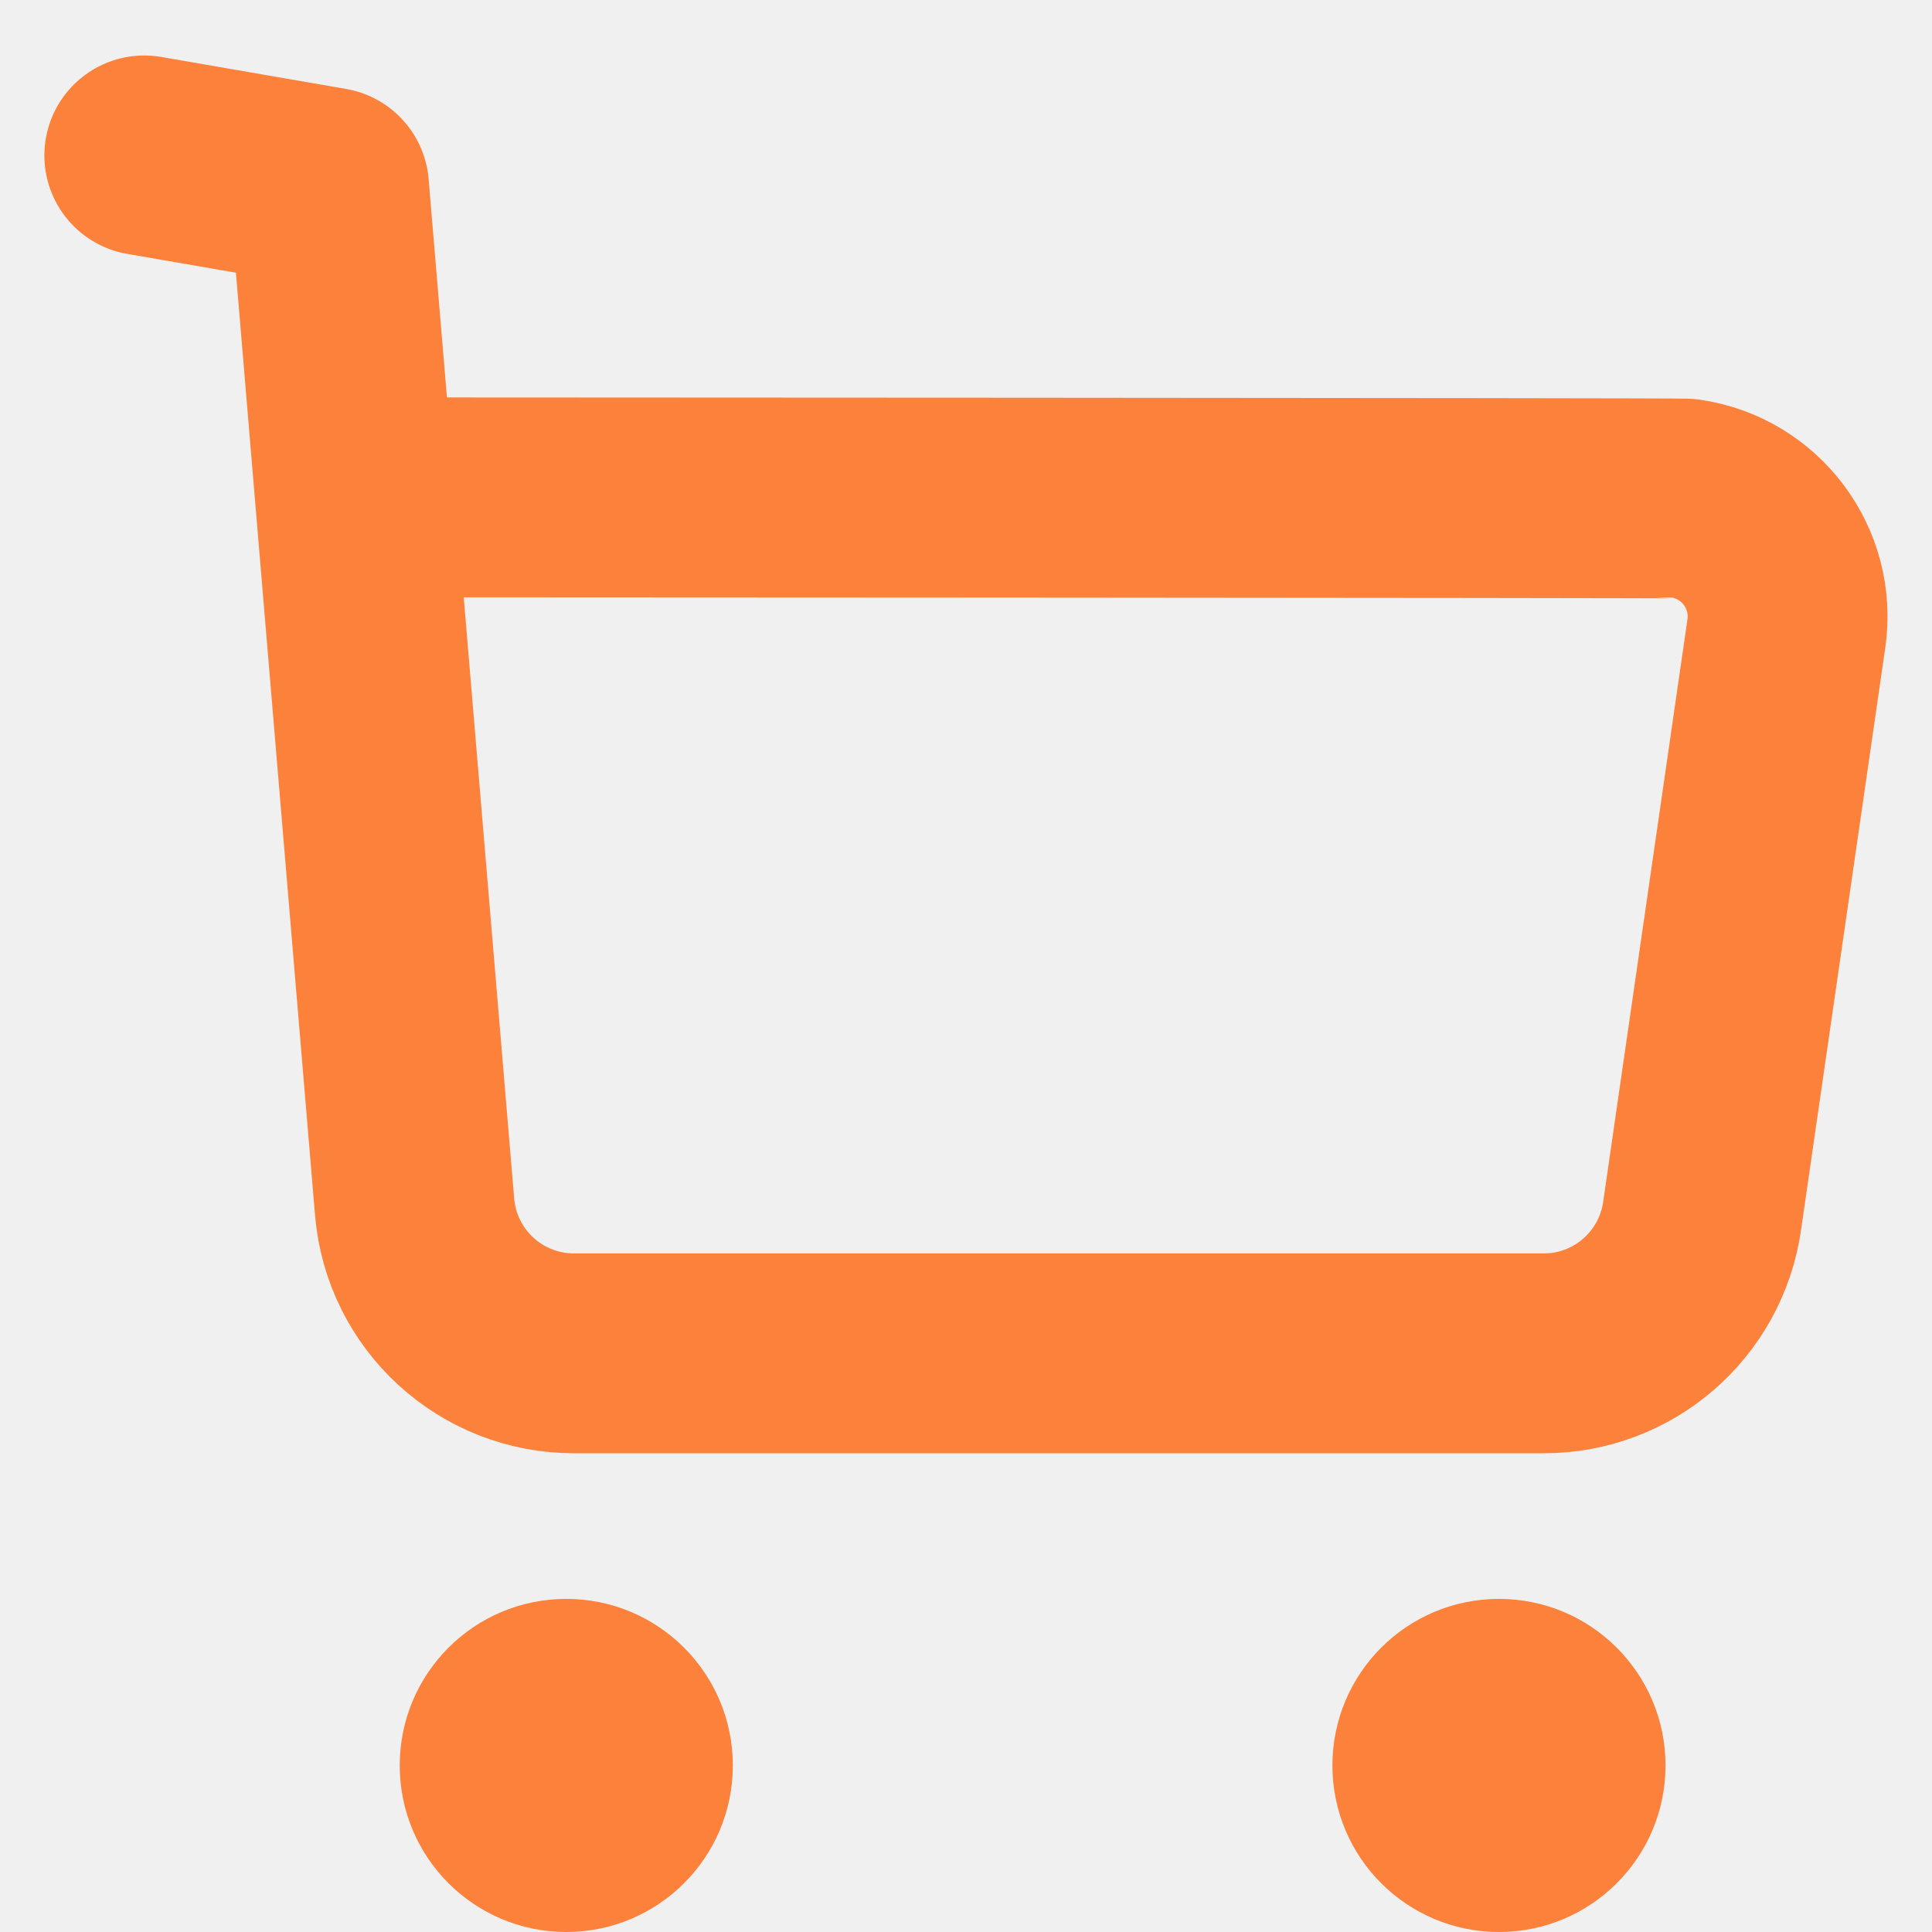
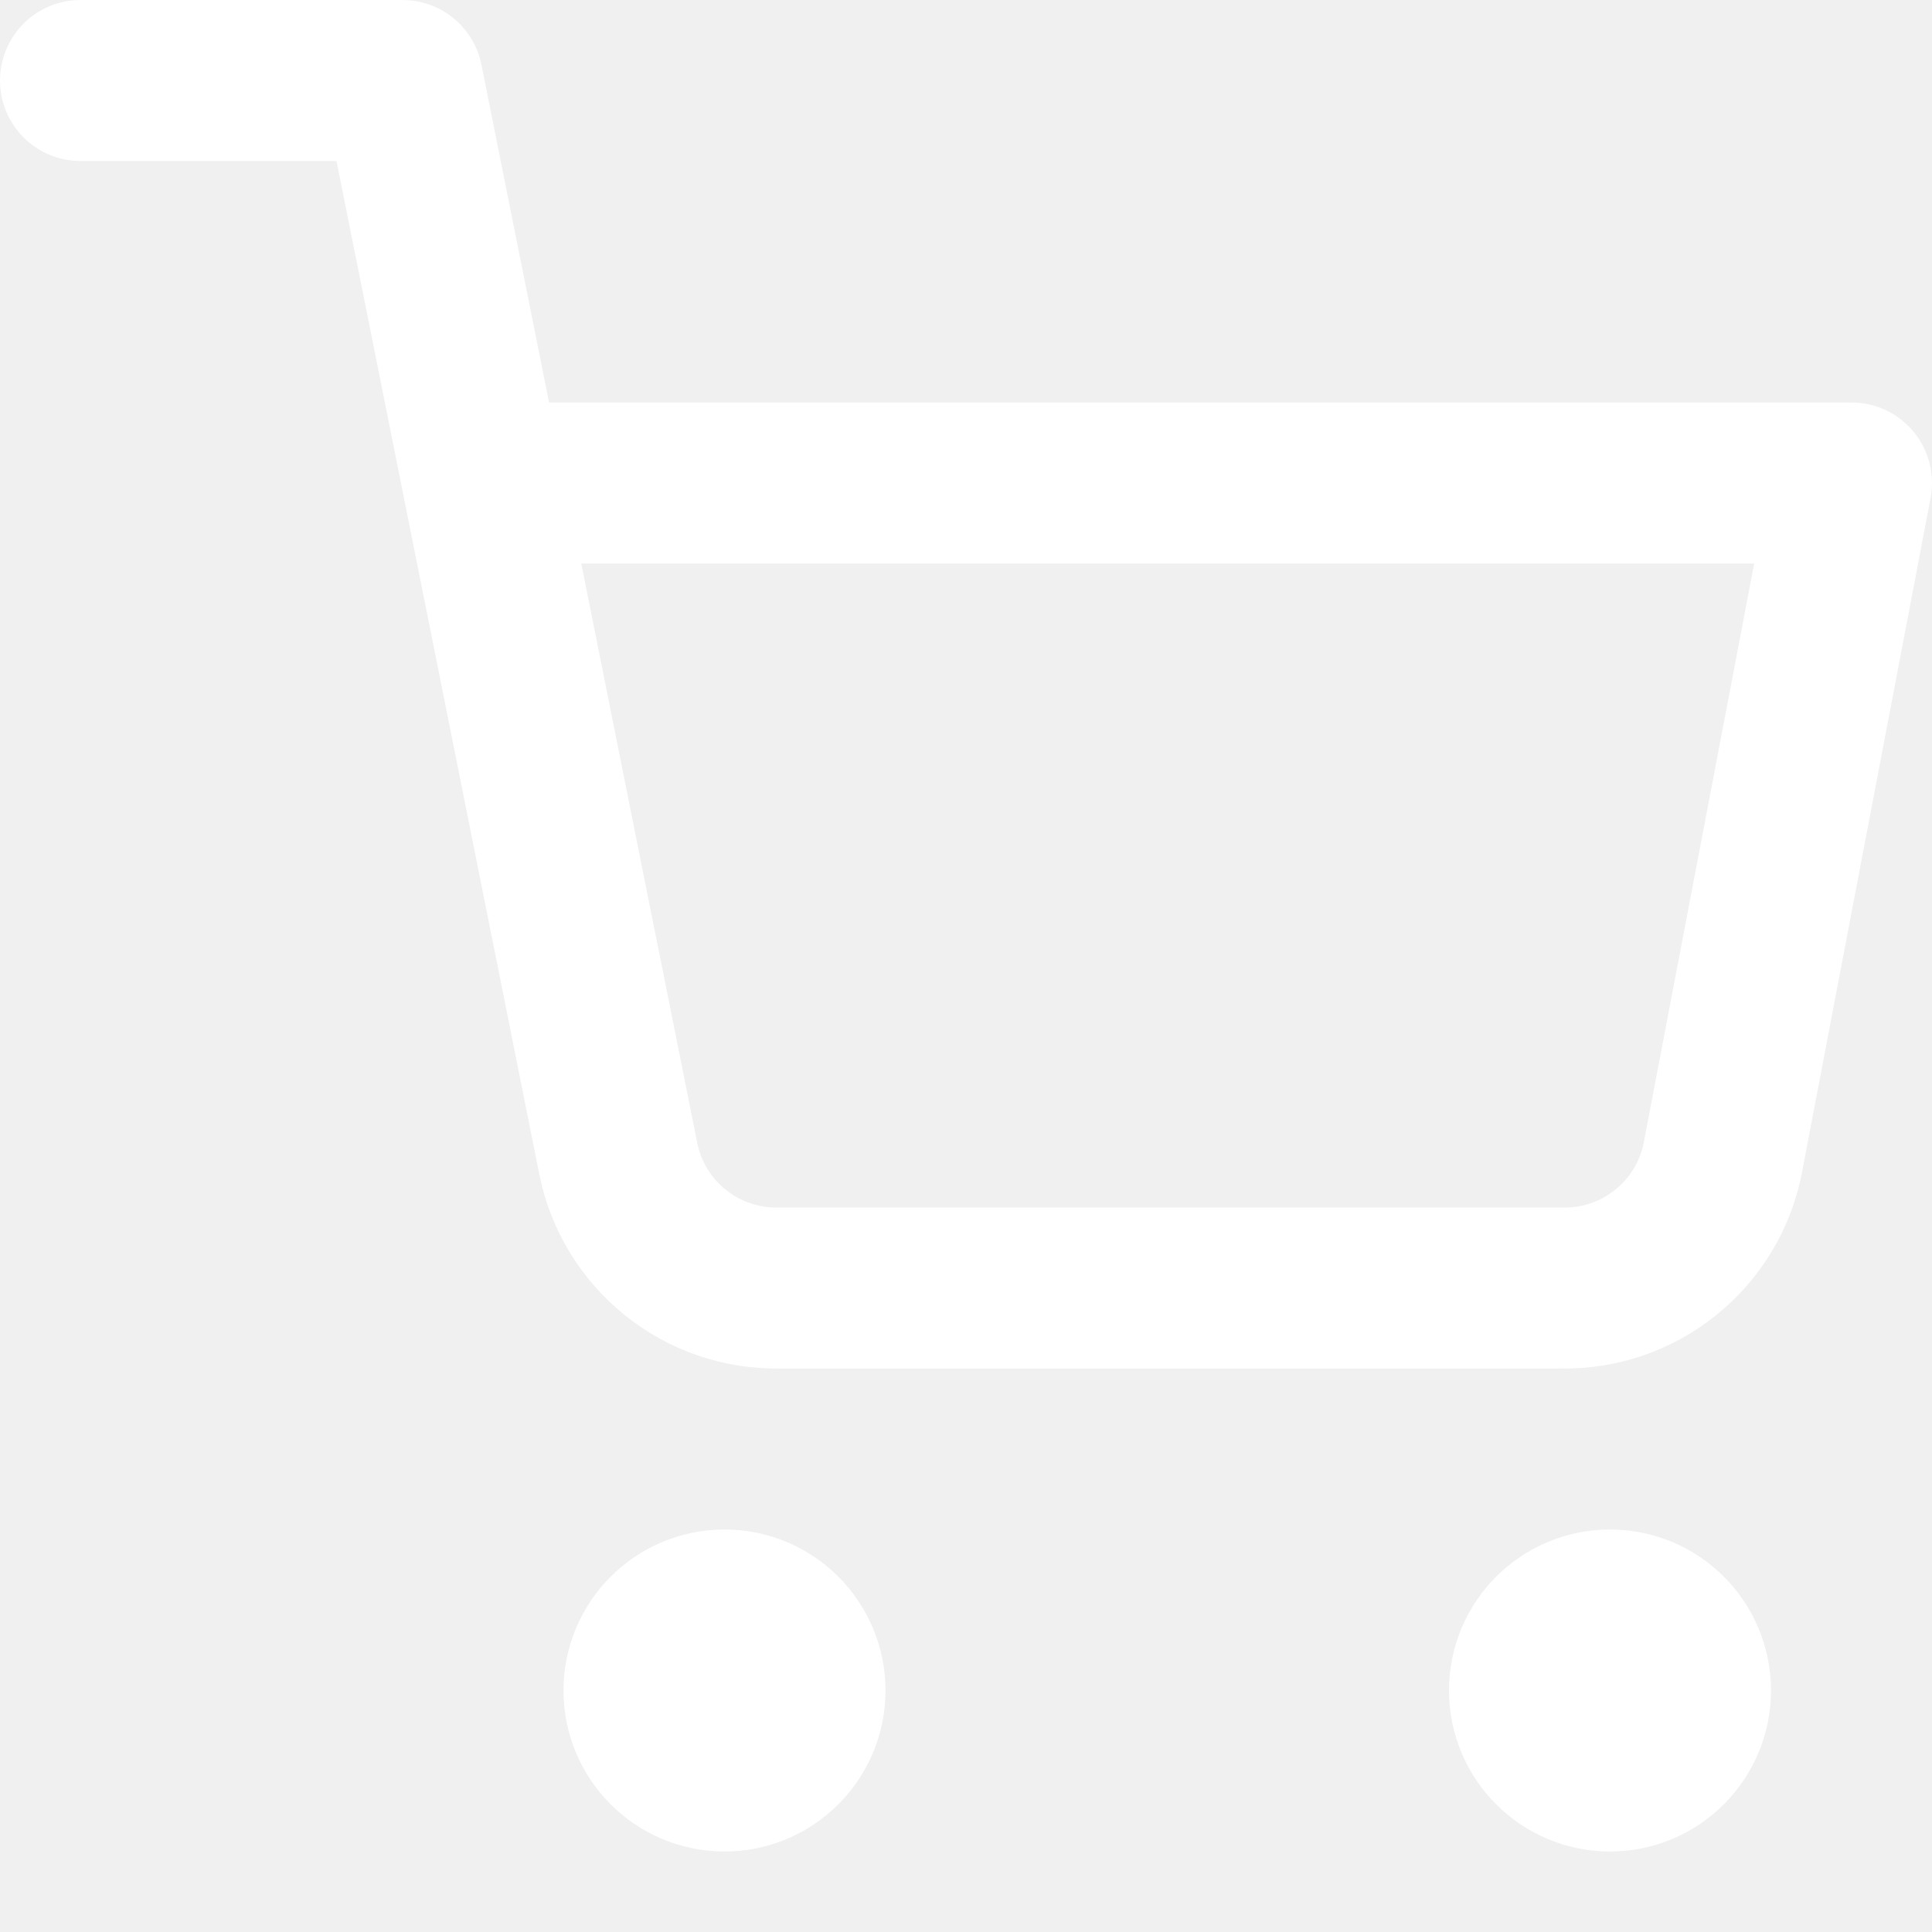
- <svg xmlns="http://www.w3.org/2000/svg" width="29" height="29" viewBox="0 0 29 29" fill="none">
-   <path d="M2.166 2.333L4.939 2.813L6.223 18.11C6.326 19.36 7.37 20.318 8.623 20.314H23.169C24.365 20.317 25.379 19.437 25.549 18.253L26.814 9.509C26.955 8.532 26.277 7.625 25.301 7.484C25.215 7.472 5.385 7.465 5.385 7.465" stroke="#FC813A" stroke-width="3" stroke-linecap="round" stroke-linejoin="round" />
-   <path fill-rule="evenodd" clip-rule="evenodd" d="M11 26.5C11 25.119 9.881 24 8.5 24C7.119 24 6 25.119 6 26.5C6 27.881 7.119 29 8.5 29C9.881 29 11 27.881 11 26.5Z" fill="#FC813A" />
-   <path fill-rule="evenodd" clip-rule="evenodd" d="M25 26.5C25 25.119 23.881 24 22.5 24C21.119 24 20 25.119 20 26.5C20 27.881 21.119 29 22.5 29C23.881 29 25 27.881 25 26.5Z" fill="#FC813A" />
+ <svg xmlns="http://www.w3.org/2000/svg" width="24" height="24" viewBox="0 0 24 24" fill="none">
+   <path d="M9 22C9.552 22 10 21.552 10 21C10 20.448 9.552 20 9 20C8.448 20 8 20.448 8 21C8 21.552 8.448 22 9 22Z" stroke="white" stroke-width="2" stroke-linecap="round" stroke-linejoin="round" />
+   <path d="M20 22C20.552 22 21 21.552 21 21C21 20.448 20.552 20 20 20C19.448 20 19 20.448 19 21C19 21.552 19.448 22 20 22Z" stroke="white" stroke-width="2" stroke-linecap="round" stroke-linejoin="round" />
+   <path d="M1 1H5L7.68 14.39C7.771 14.85 8.022 15.264 8.388 15.558C8.753 15.853 9.211 16.009 9.68 16H19.4C19.869 16.009 20.327 15.853 20.692 15.558C21.058 15.264 21.309 14.85 21.4 14.39L23 6H6" stroke="white" stroke-width="2" stroke-linecap="round" stroke-linejoin="round" />
</svg>
